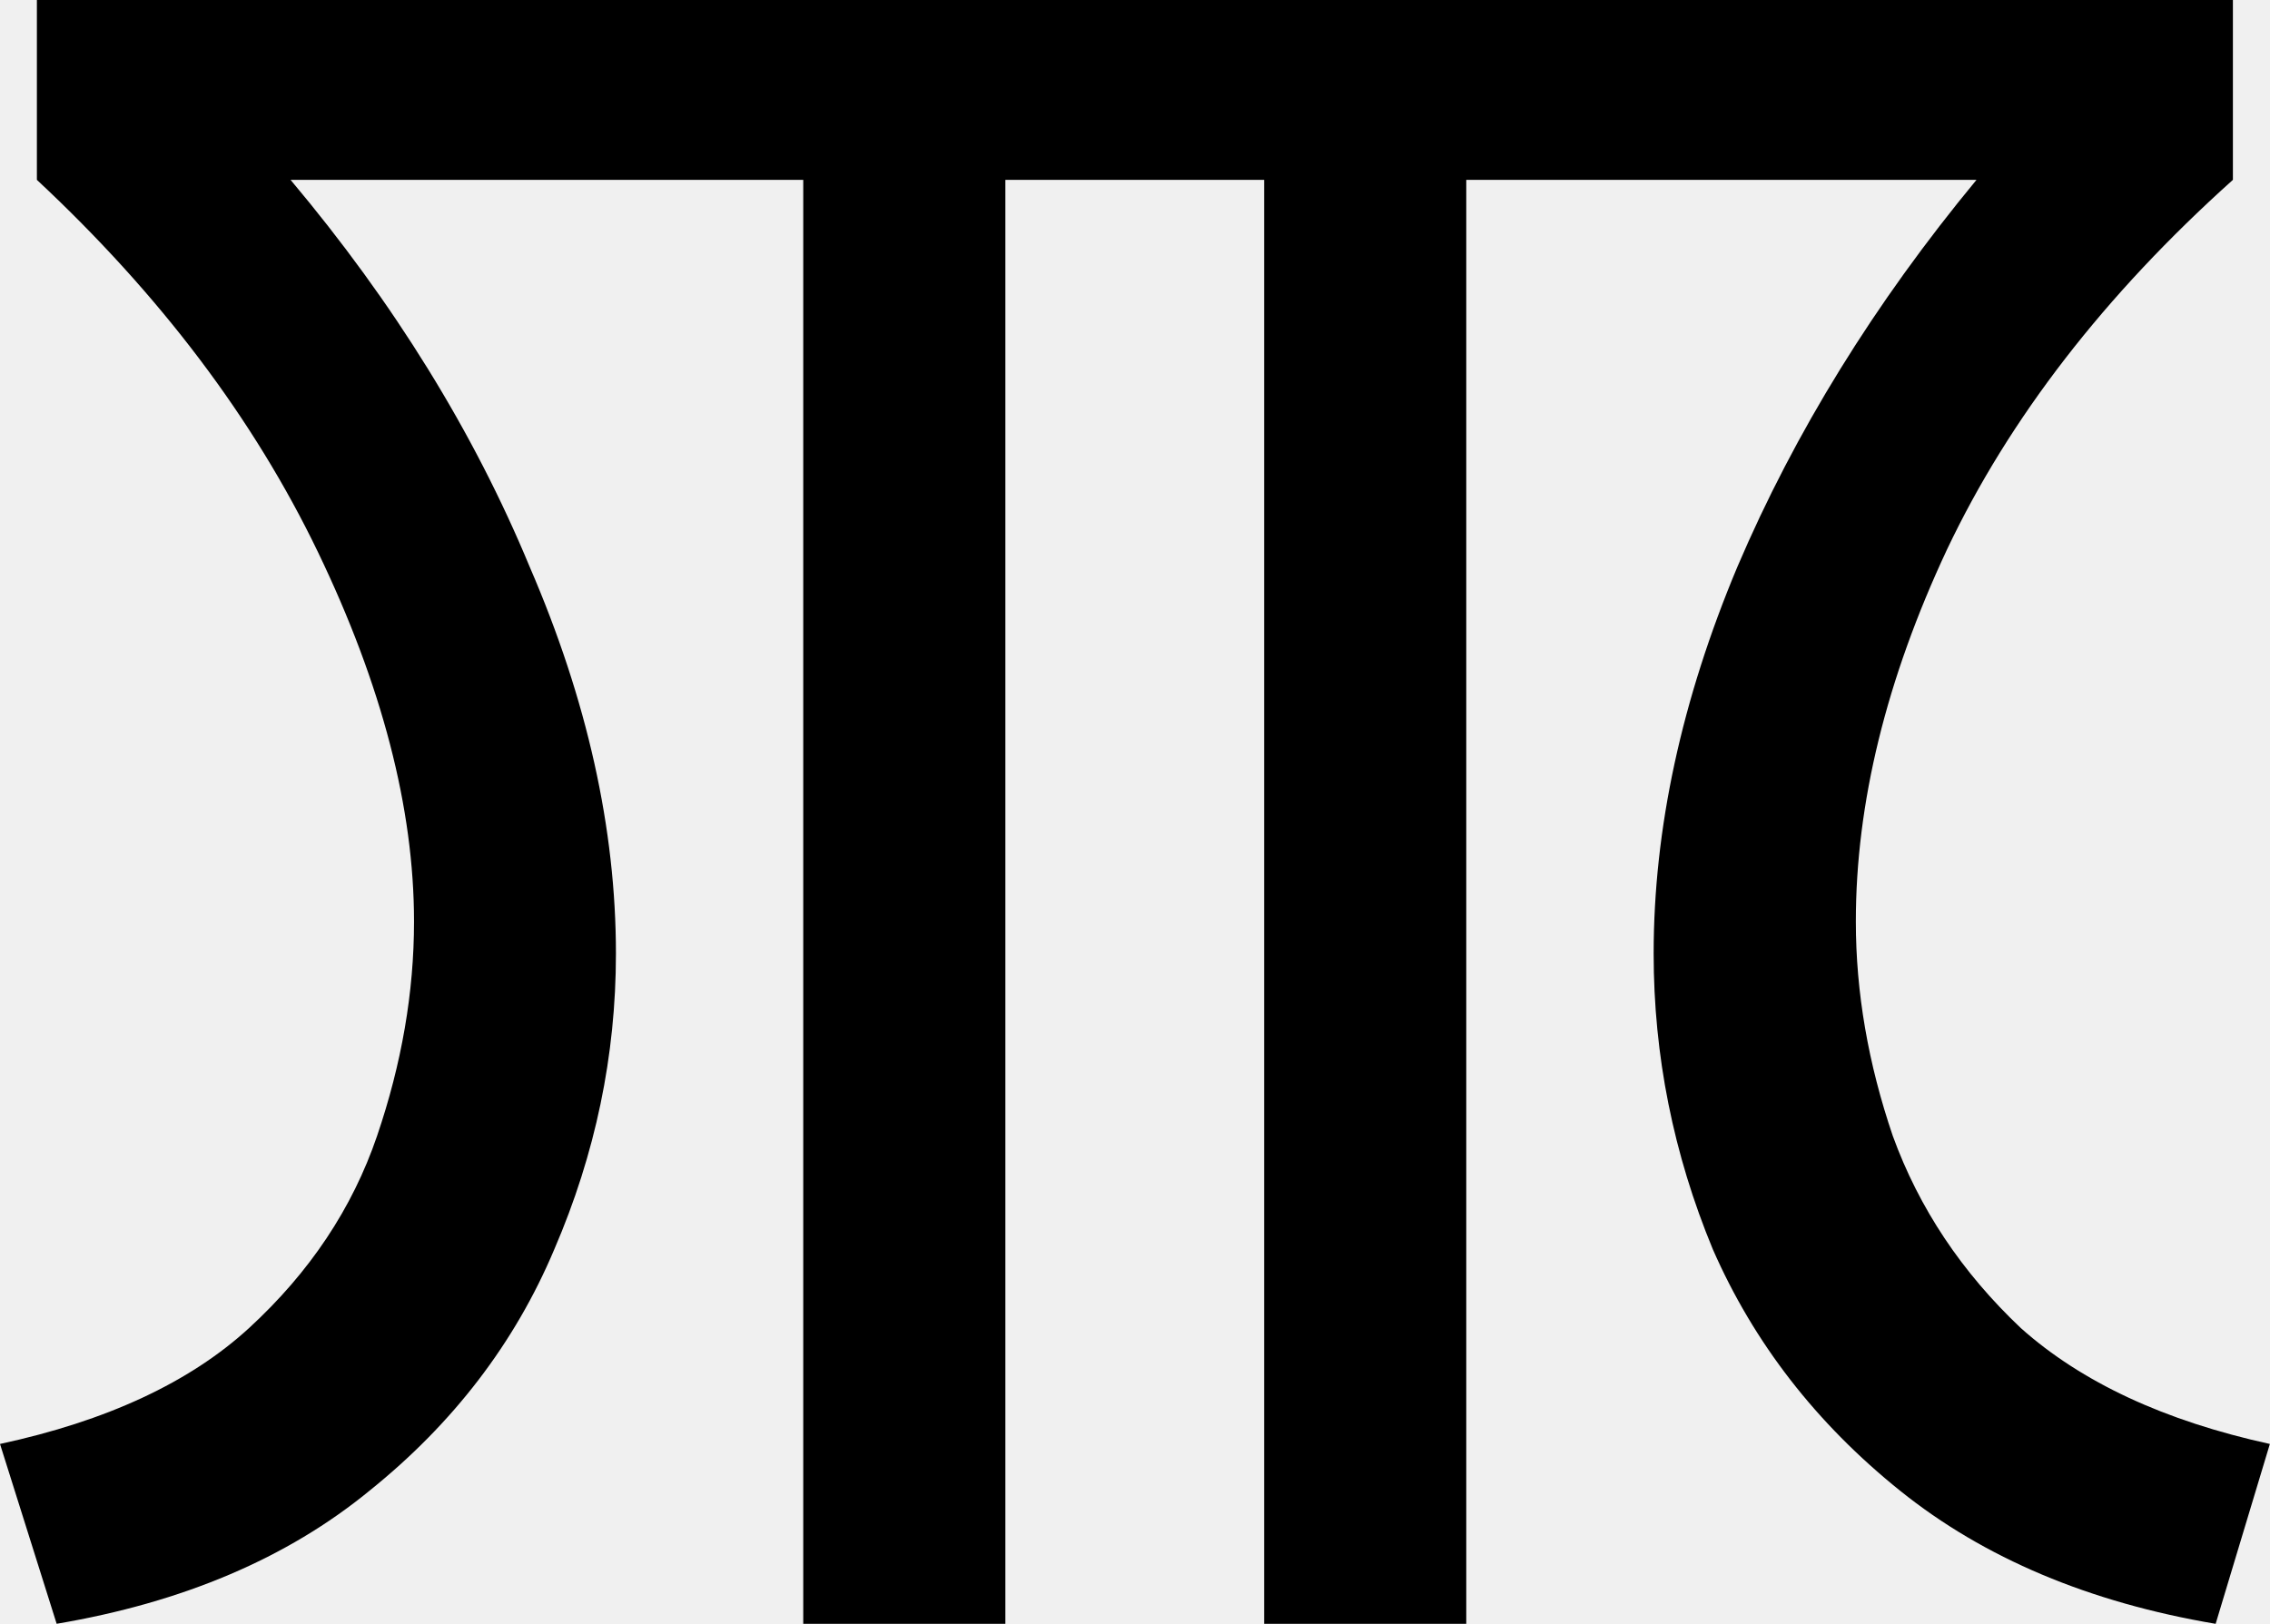
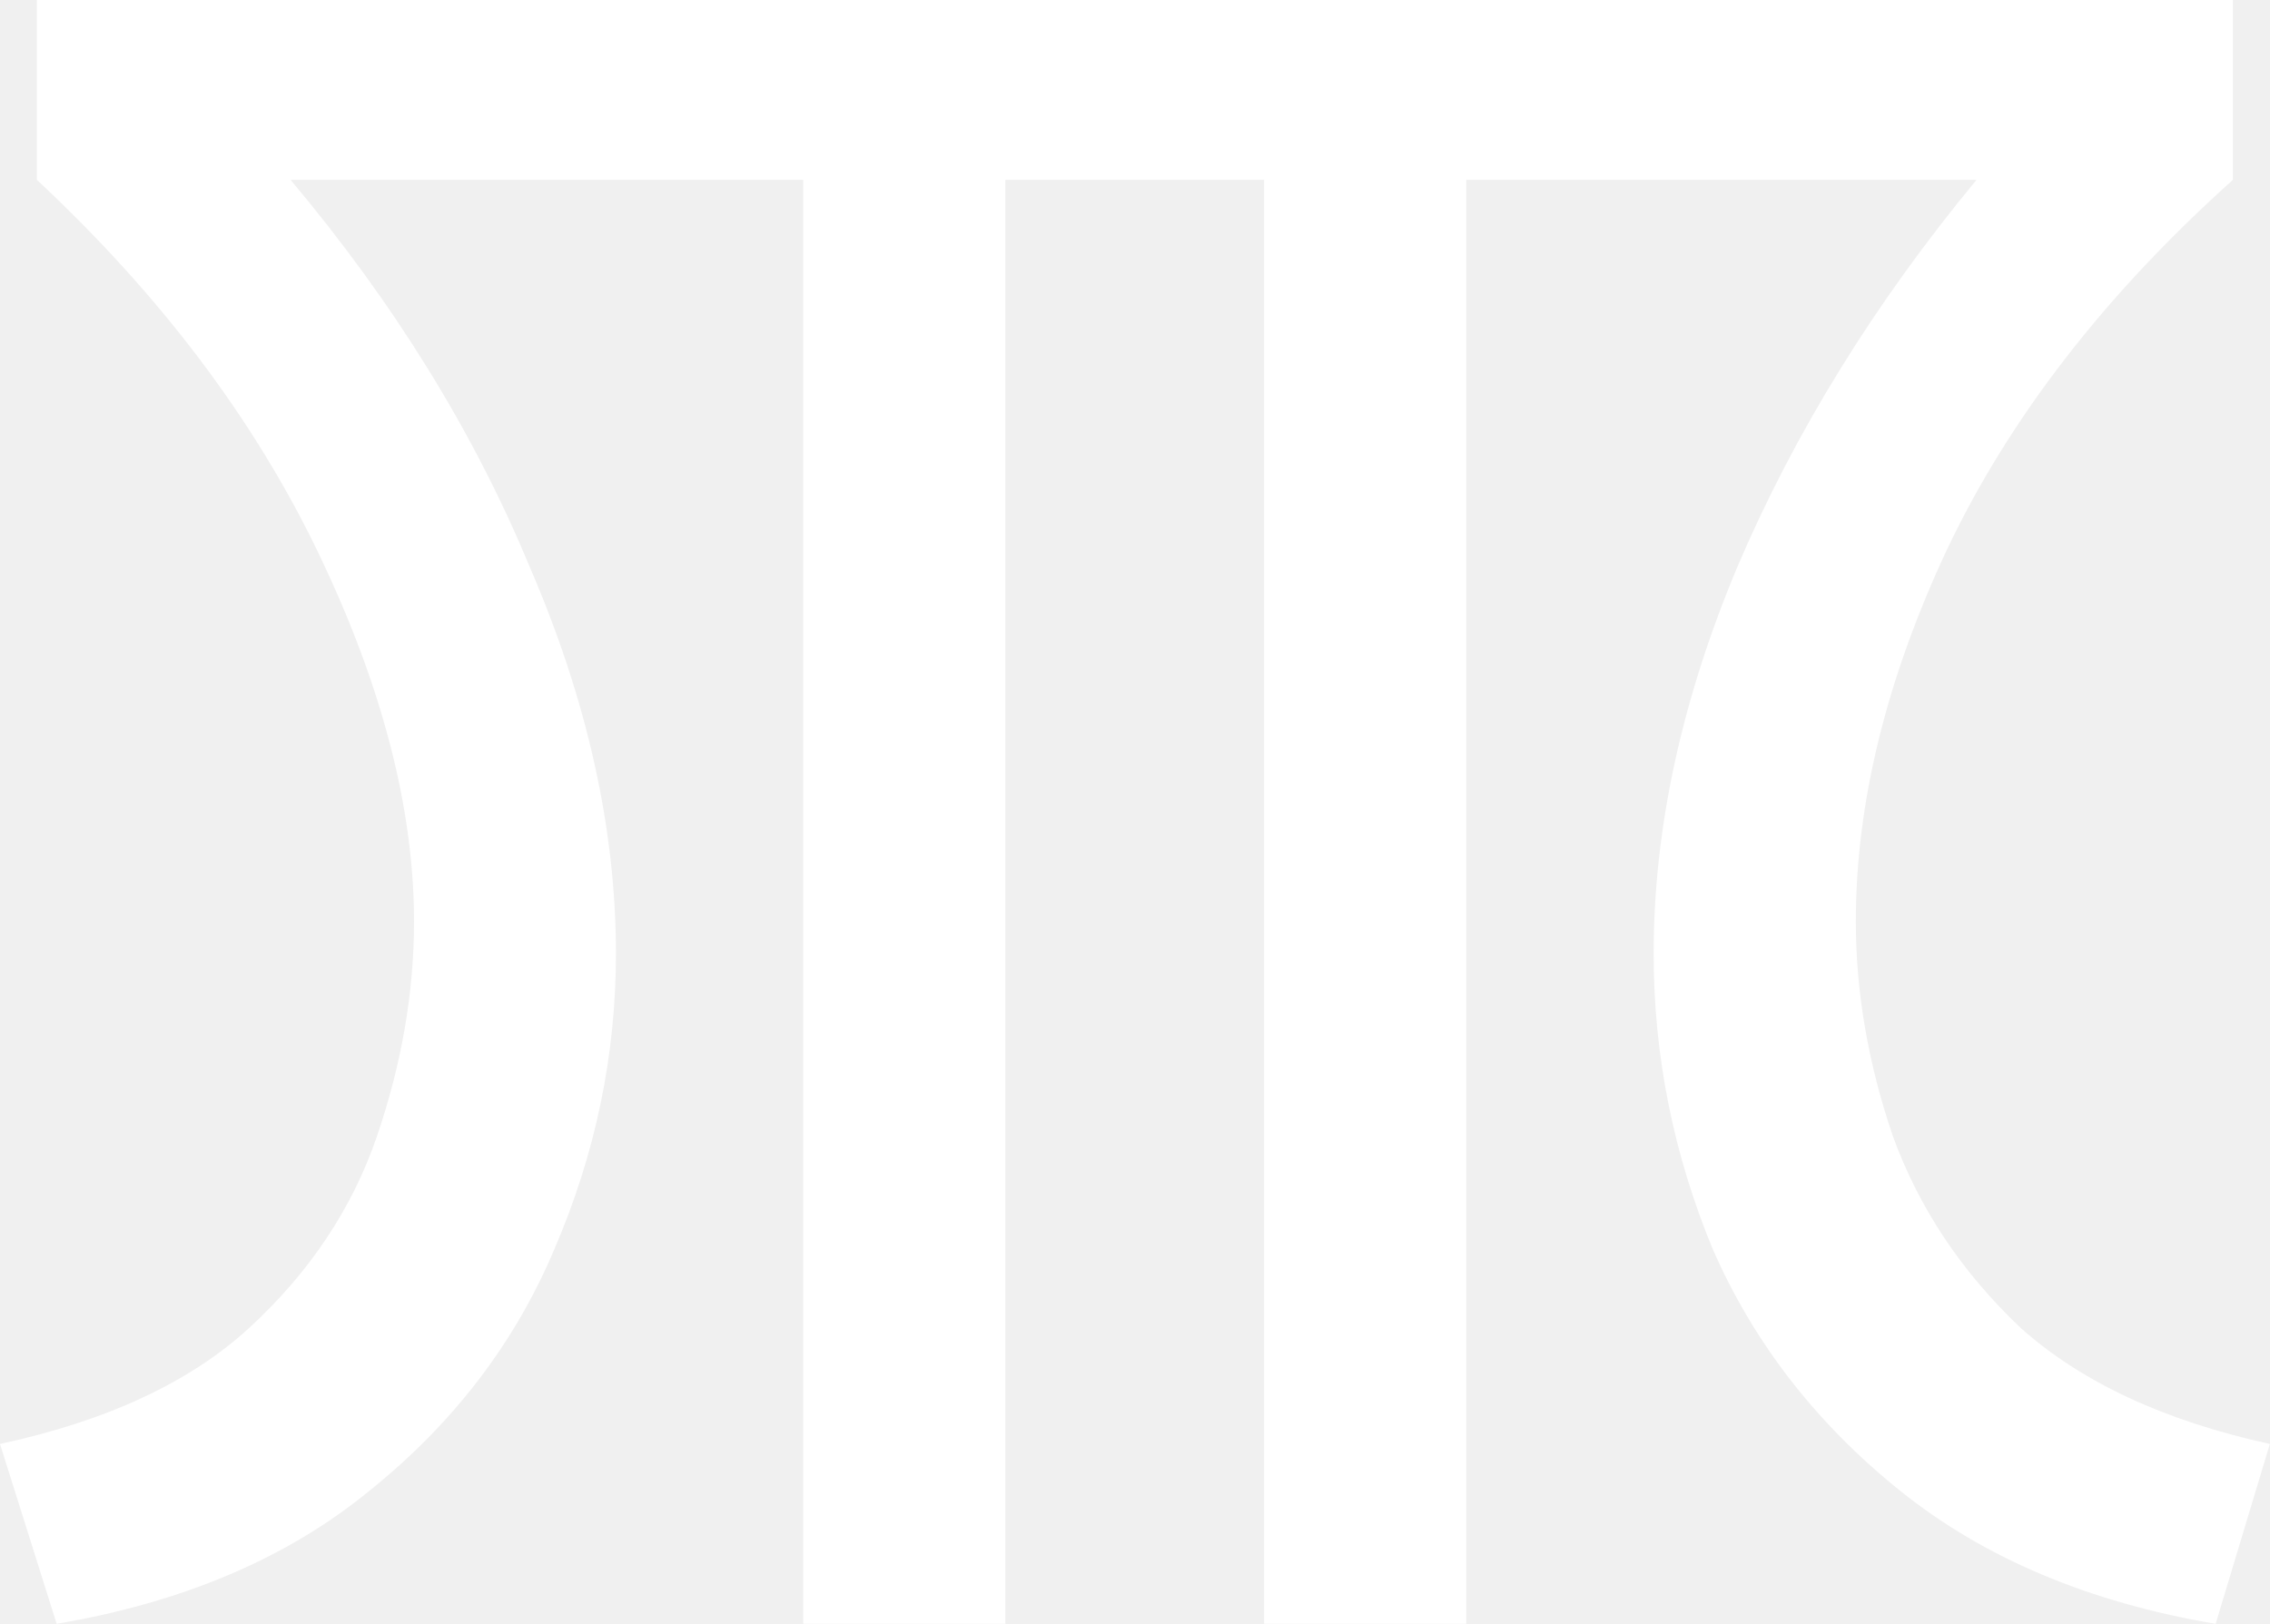
<svg xmlns="http://www.w3.org/2000/svg" width="32.491mm" height="23.248mm" version="1.1" viewBox="0 0 32.491 23.248">
  <g transform="translate(-36.93 -37.322)" stroke-width=".265" aria-label="ꯄ">
-     <path d="m37.741 60.57-0.811-2.575q2.293-0.494 3.563-1.658 1.305-1.199 1.834-2.752 0.529-1.552 0.529-3.069 0-2.434-1.376-5.292-1.376-2.857-4.022-5.327v-2.575h31.432v2.575q-2.752 2.469-4.092 5.292-1.305 2.787-1.305 5.327 0 1.517 0.529 3.069 0.564 1.552 1.834 2.752 1.305 1.164 3.563 1.658l-0.776 2.575q-2.716-0.459-4.516-1.905t-2.681-3.457q-0.847-2.046-0.847-4.233 0-2.681 1.199-5.539 1.235-2.893 3.422-5.539h-7.303v20.673h-2.893v-20.673h-3.704v20.673h-2.893v-20.673h-7.338q2.223 2.646 3.422 5.539 1.235 2.857 1.235 5.539 0 2.187-0.882 4.233-0.847 2.011-2.646 3.457-1.764 1.446-4.48 1.905z" />
+     <path fill="white" d="m37.741 60.57-0.811-2.575q2.293-0.494 3.563-1.658 1.305-1.199 1.834-2.752 0.529-1.552 0.529-3.069 0-2.434-1.376-5.292-1.376-2.857-4.022-5.327v-2.575h31.432v2.575q-2.752 2.469-4.092 5.292-1.305 2.787-1.305 5.327 0 1.517 0.529 3.069 0.564 1.552 1.834 2.752 1.305 1.164 3.563 1.658l-0.776 2.575q-2.716-0.459-4.516-1.905t-2.681-3.457q-0.847-2.046-0.847-4.233 0-2.681 1.199-5.539 1.235-2.893 3.422-5.539h-7.303v20.673h-2.893v-20.673h-3.704v20.673h-2.893v-20.673h-7.338q2.223 2.646 3.422 5.539 1.235 2.857 1.235 5.539 0 2.187-0.882 4.233-0.847 2.011-2.646 3.457-1.764 1.446-4.48 1.905z" />
  </g>
</svg>
